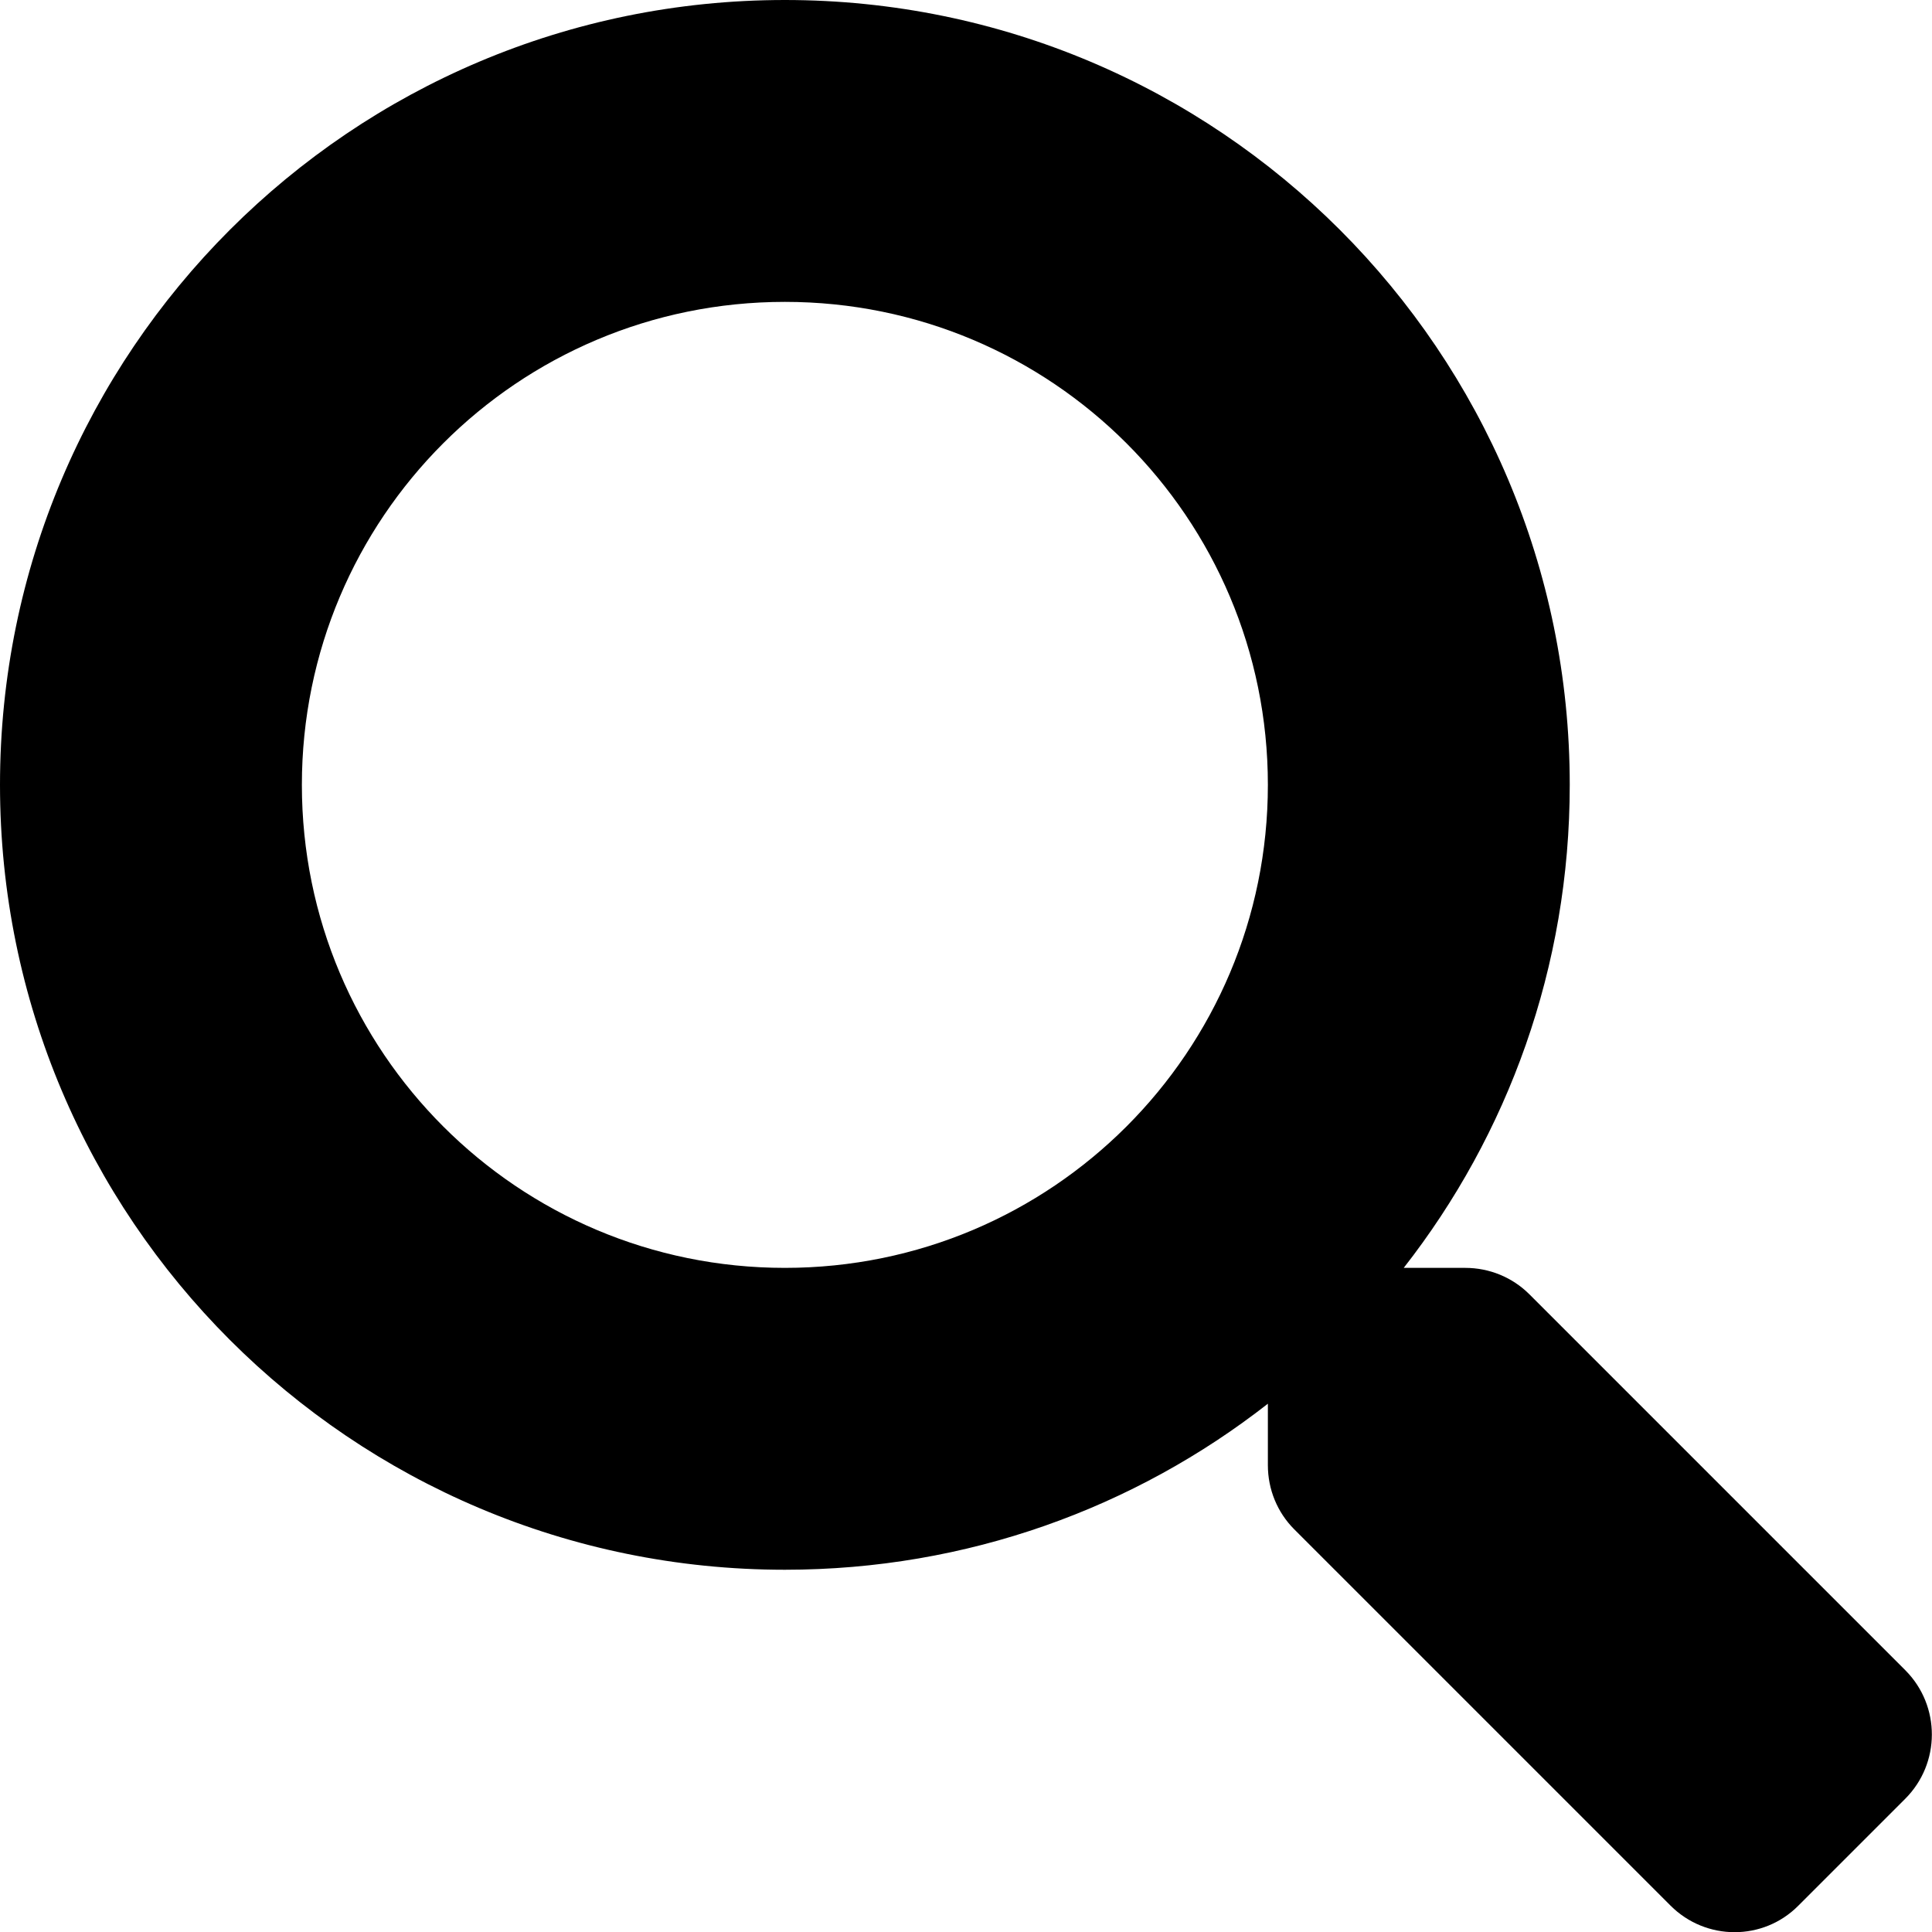
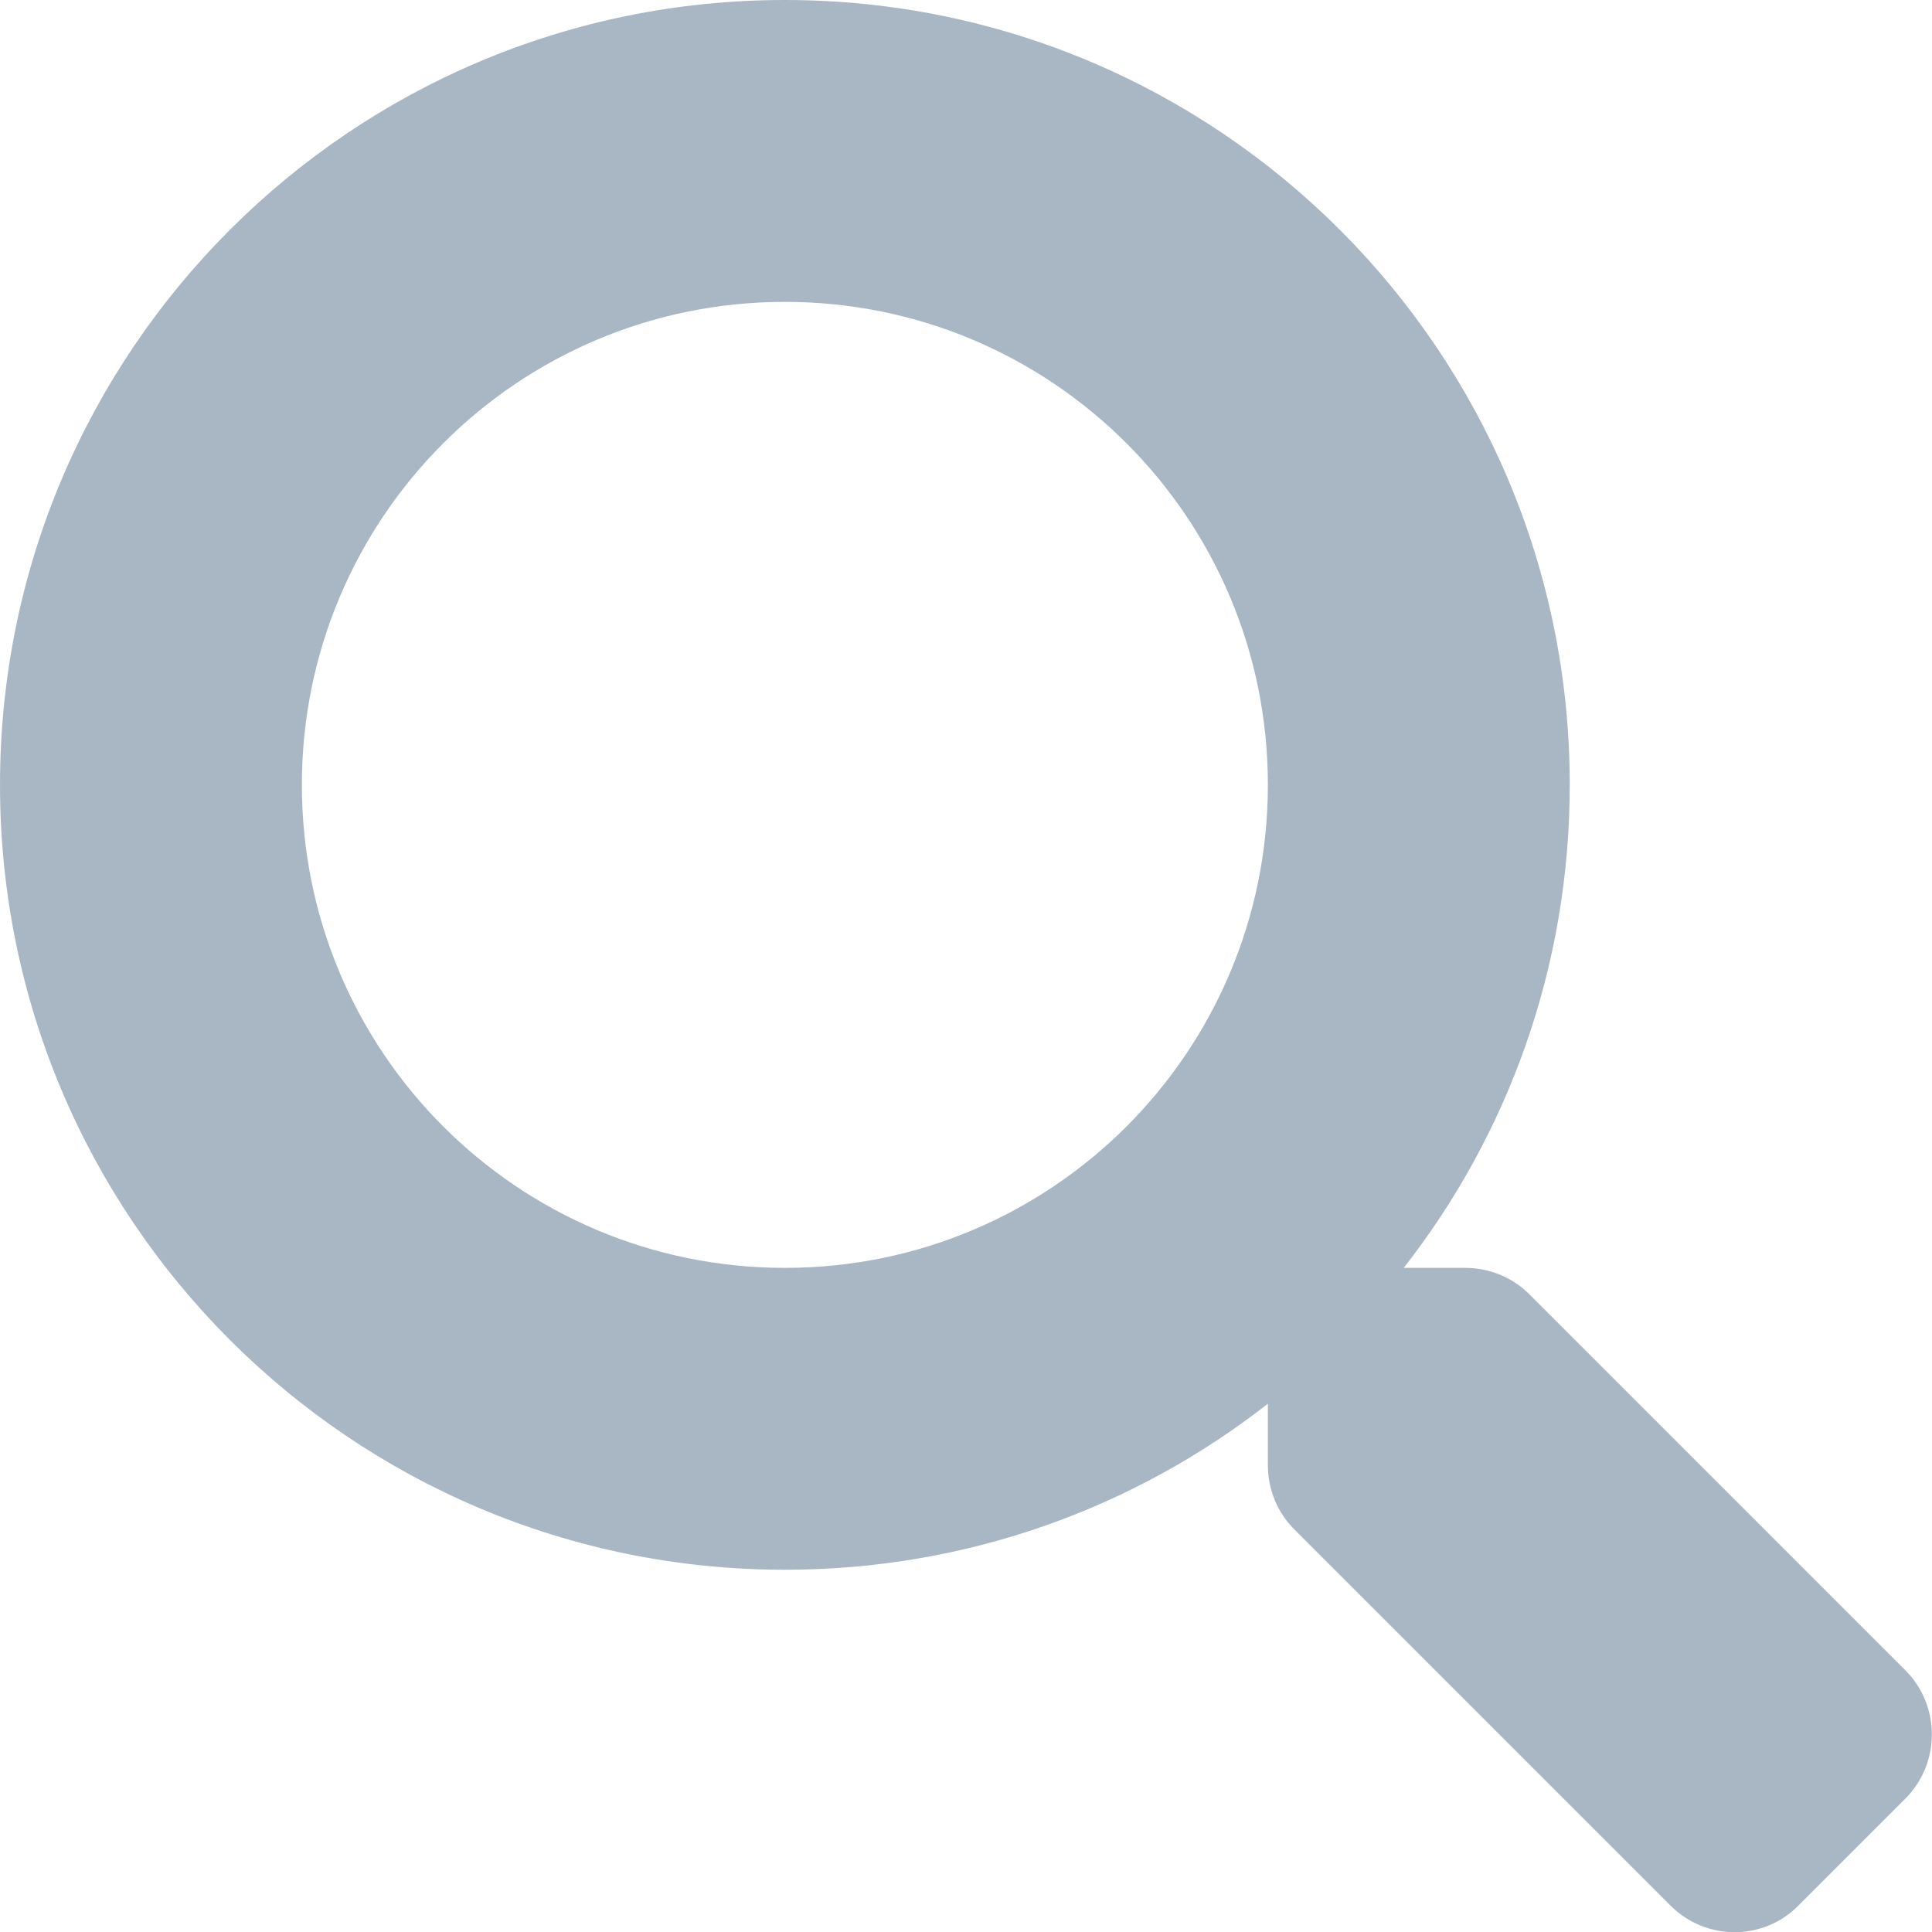
<svg xmlns="http://www.w3.org/2000/svg" aria-hidden="true" focusable="false" data-prefix="fas" data-icon="search" class="svg-inline--fa fa-search fa-w-16" role="img" viewBox="0 0 512 512">
-   <path fill="currentColor" d="M505 442.7L405.3 343c-4.5-4.5-10.6-7-17-7H372c27.6-35.3 44-79.7 44-128C416 93.1 322.9 0 208 0S0 93.1 0 208s93.1 208 208 208c48.3 0 92.7-16.4 128-44v16.3c0 6.4 2.5 12.5 7 17l99.7 99.7c9.4 9.4 24.6 9.4 33.9 0l28.3-28.3c9.4-9.4 9.4-24.6.1-34zM208 336c-70.7 0-128-57.2-128-128 0-70.7 57.2-128 128-128 70.7 0 128 57.2 128 128 0 70.7-57.2 128-128 128z" />
+   <path fill="#a9b7c4" d="M505 442.7L405.3 343c-4.5-4.5-10.6-7-17-7H372c27.6-35.3 44-79.7 44-128C416 93.1 322.9 0 208 0S0 93.1 0 208s93.1 208 208 208c48.3 0 92.7-16.4 128-44v16.3c0 6.4 2.5 12.5 7 17l99.7 99.7c9.4 9.4 24.6 9.4 33.9 0l28.3-28.3c9.4-9.4 9.4-24.6.1-34zM208 336c-70.7 0-128-57.2-128-128 0-70.7 57.2-128 128-128 70.7 0 128 57.2 128 128 0 70.7-57.2 128-128 128z" />
</svg>
